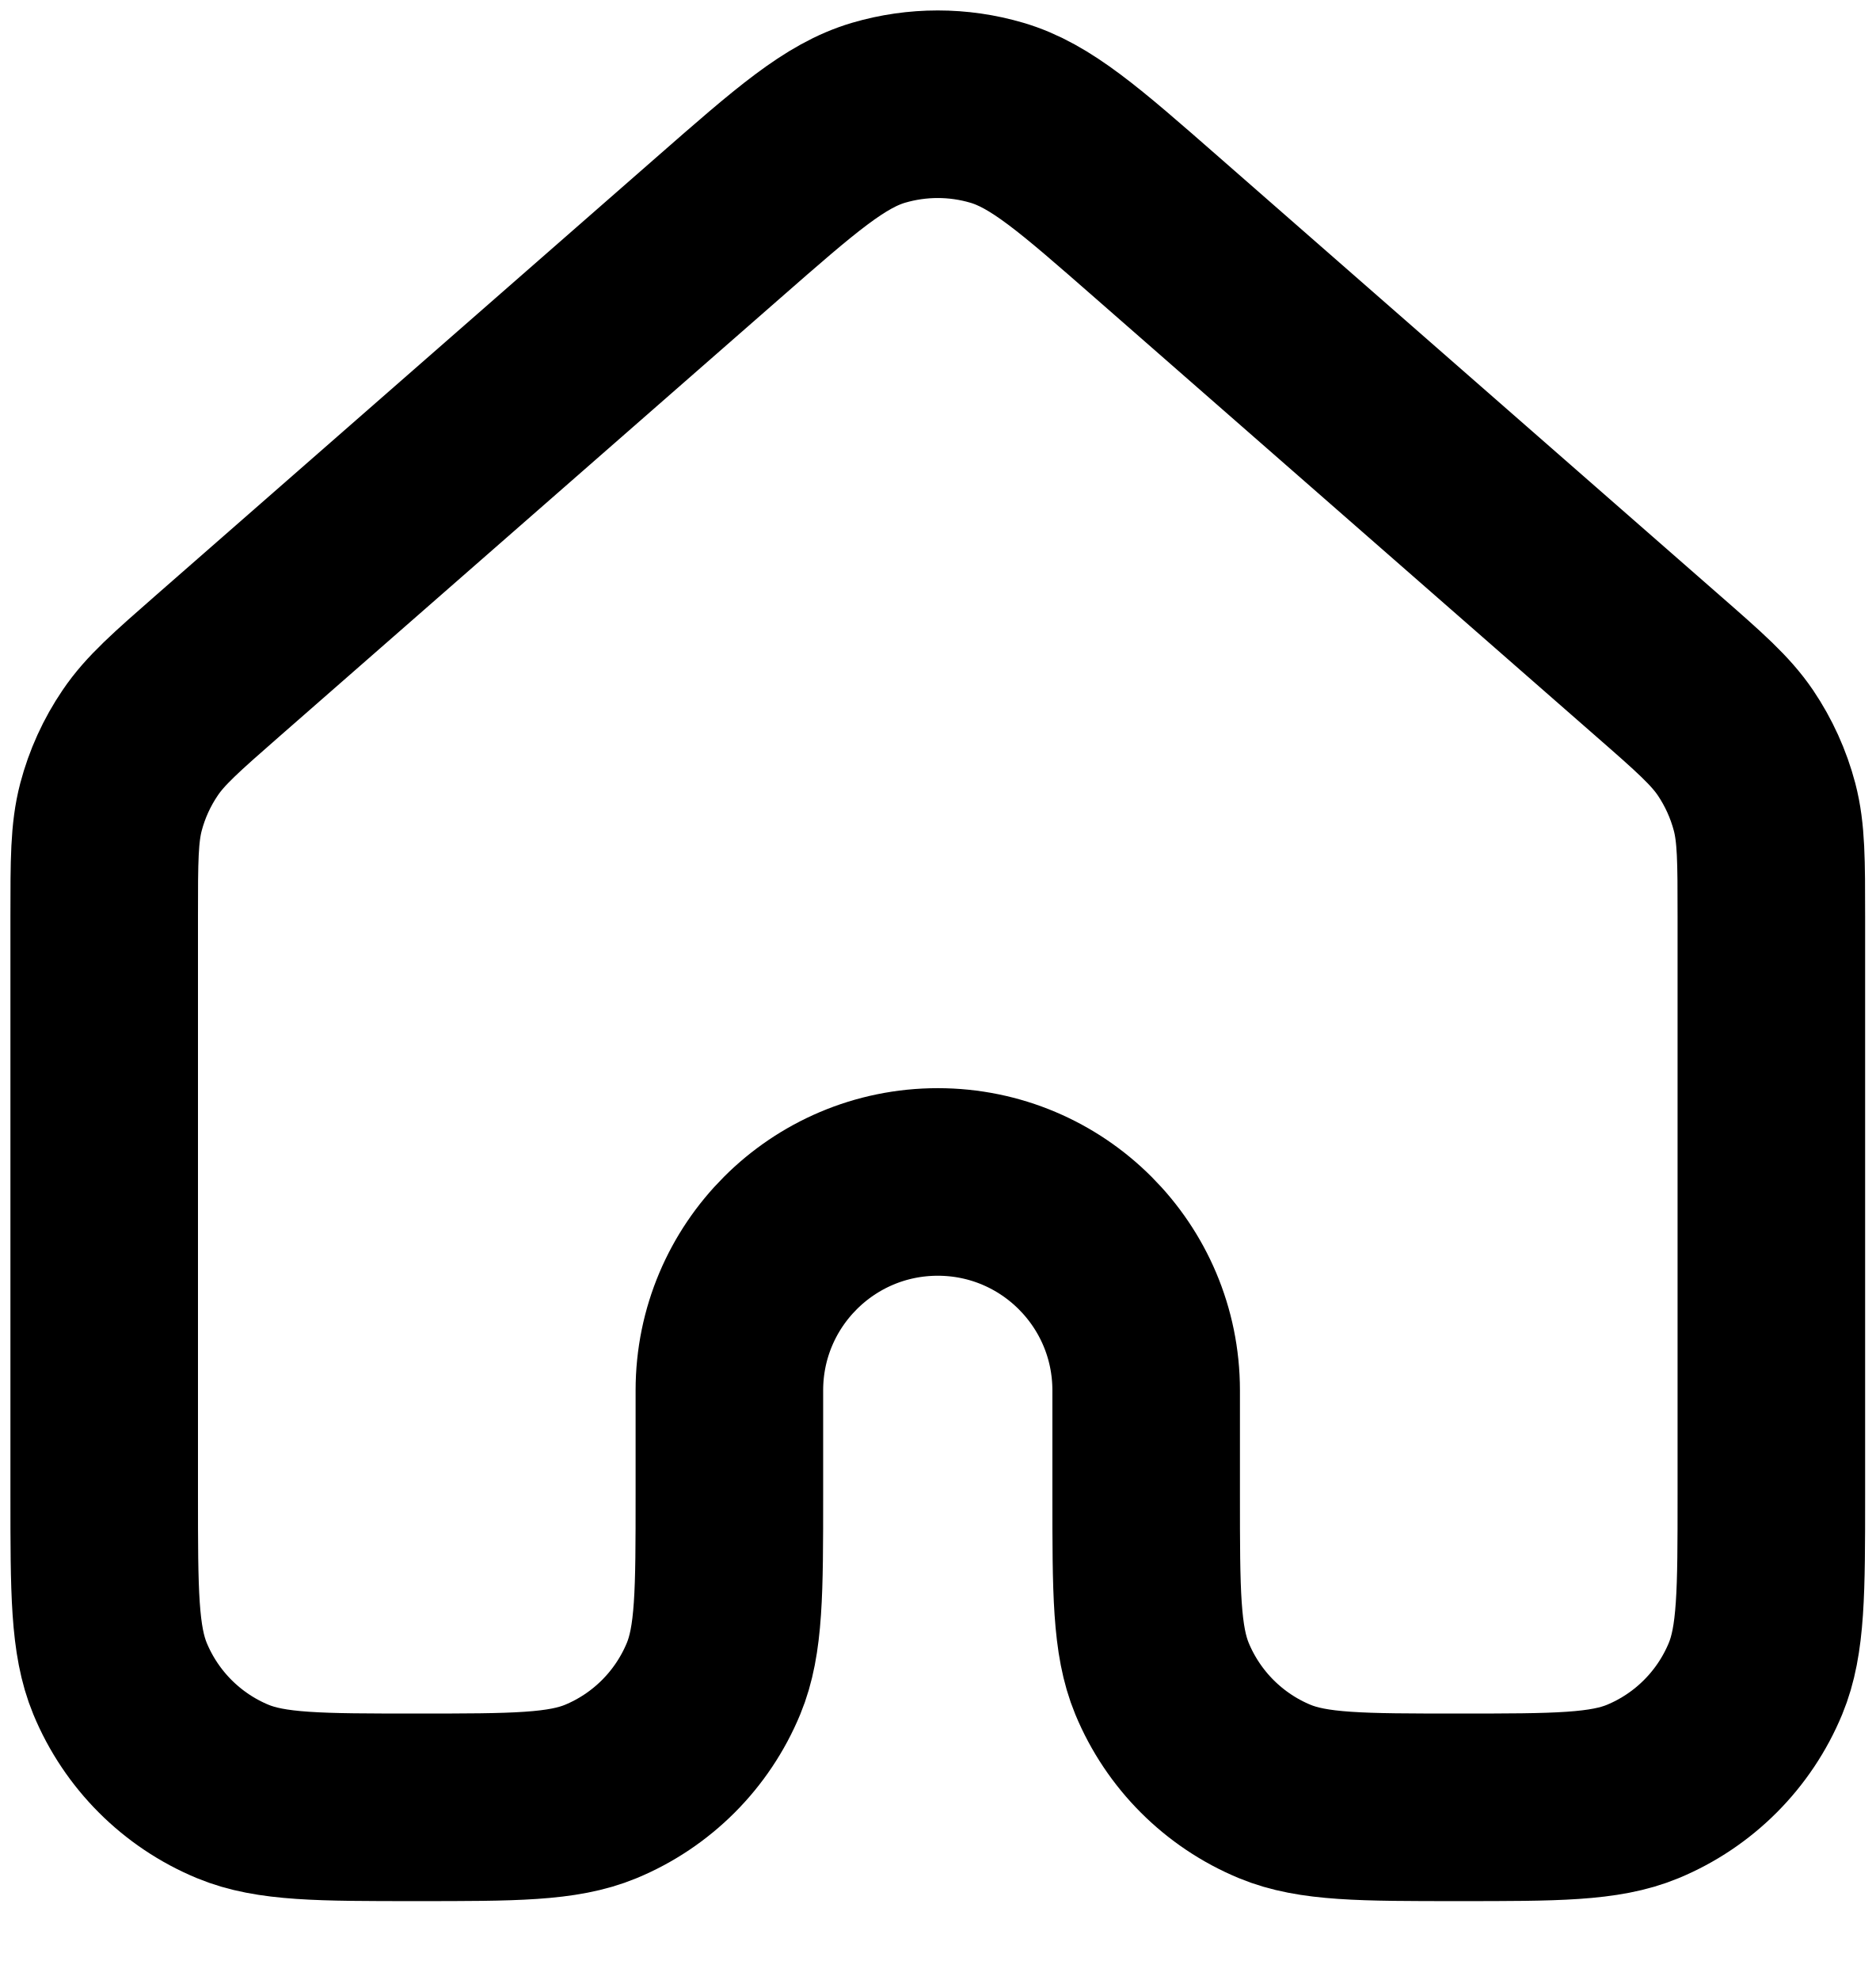
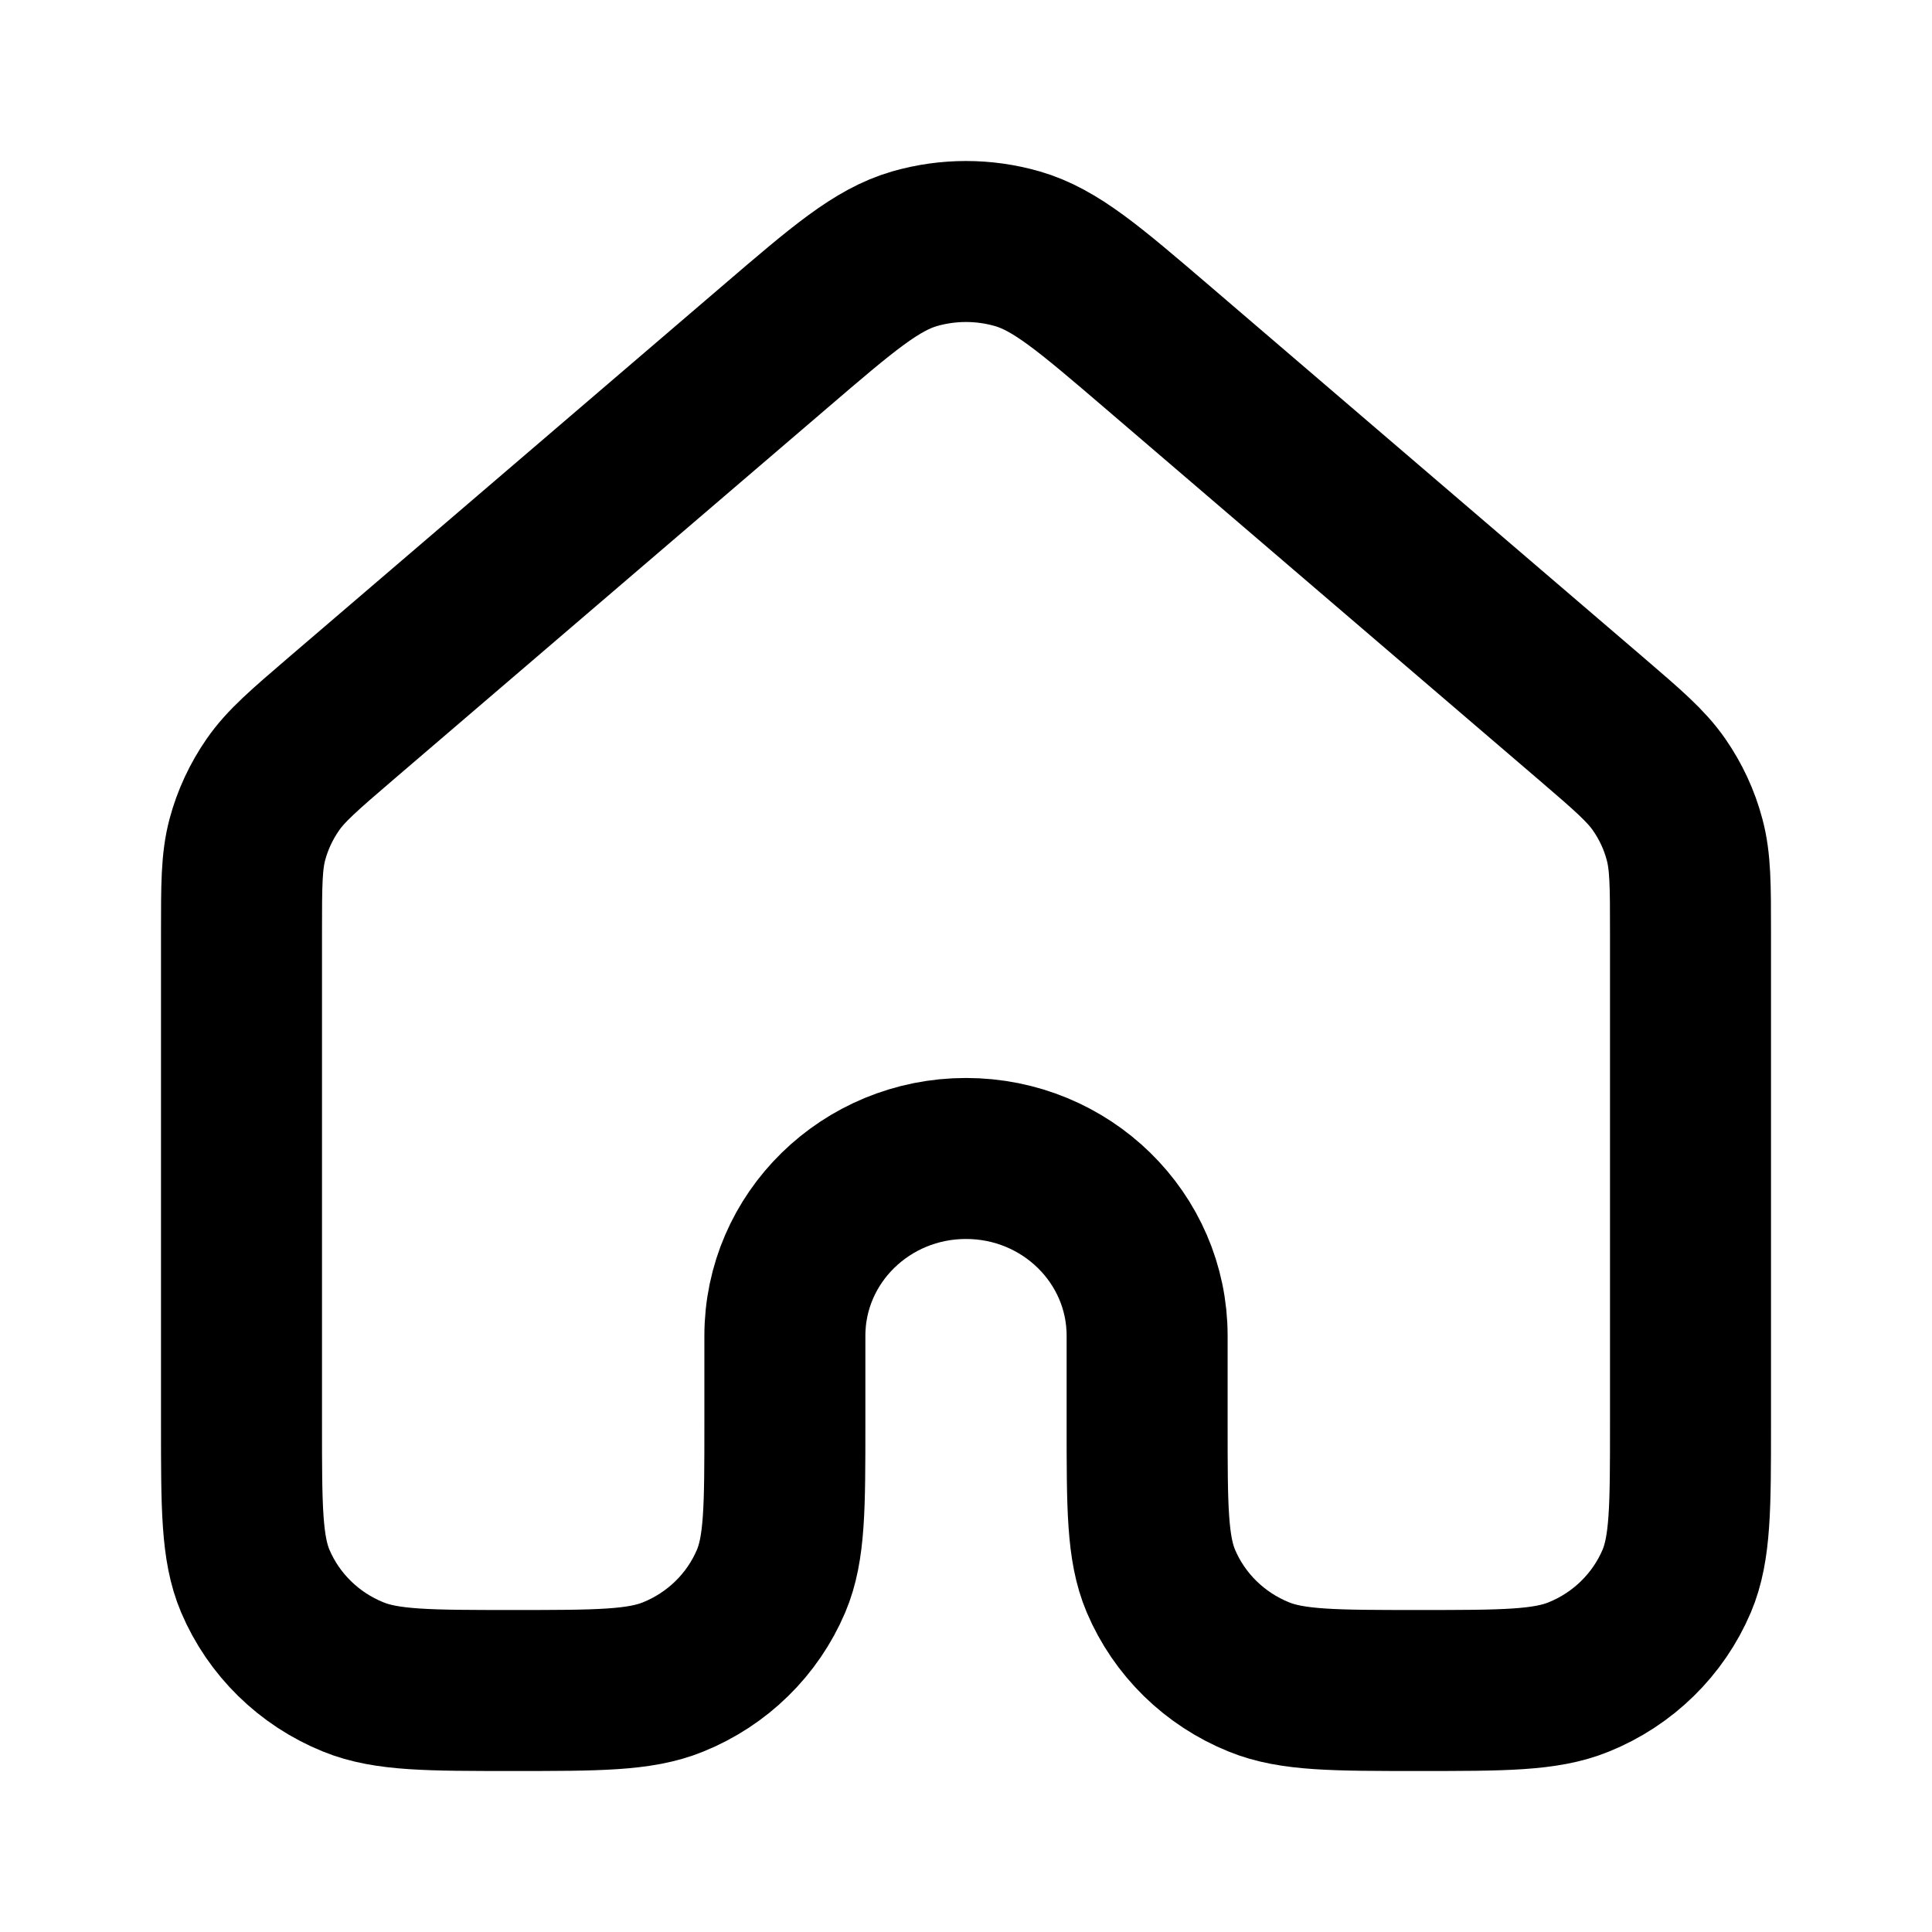
- <svg xmlns="http://www.w3.org/2000/svg" viewBox="0 0 18 19" fill="none" stroke="currentColor" stroke-width="1.8" stroke-linecap="round" stroke-linejoin="round">
-   <path d="M17 14.342V8.795C17 8.26 17 7.993 16.935 7.744C16.877 7.524 16.782 7.315 16.655 7.127C16.51 6.914 16.31 6.738 15.907 6.386L11.107 2.186C10.361 1.533 9.988 1.206 9.567 1.082C9.197 0.973 8.803 0.973 8.432 1.082C8.013 1.206 7.64 1.532 6.894 2.185L2.093 6.386C1.691 6.738 1.49 6.914 1.346 7.127C1.218 7.315 1.123 7.524 1.065 7.744C1 7.993 1 8.26 1 8.795V14.342C1 15.274 1 15.74 1.152 16.108C1.355 16.598 1.744 16.988 2.234 17.191C2.602 17.343 3.068 17.343 4 17.343C4.932 17.343 5.398 17.343 5.766 17.191C6.256 16.988 6.645 16.598 6.848 16.108C7 15.74 7 15.274 7 14.342V13.342C7 12.238 7.895 11.342 9 11.342C10.105 11.342 11 12.238 11 13.342V14.342C11 15.274 11 15.74 11.152 16.108C11.355 16.598 11.744 16.988 12.234 17.191C12.602 17.343 13.068 17.343 14 17.343C14.932 17.343 15.398 17.343 15.766 17.191C16.256 16.988 16.645 16.598 16.848 16.108C17 15.74 17 15.274 17 14.342Z" />
+ <svg xmlns="http://www.w3.org/2000/svg" width="24" height="24" viewBox="0 0 24 24" stroke="currentColor" stroke-width="2" stroke-linecap="round" stroke-linejoin="round" fill="none">
+   <path d="M21 17.695V11.585C21 10.996 21 10.702 20.926 10.428C20.862 10.185 20.755 9.956 20.611 9.748C20.449 9.514 20.223 9.32 19.771 8.932L14.371 4.306C13.531 3.587 13.111 3.227 12.638 3.09C12.222 2.97 11.778 2.97 11.361 3.09C10.889 3.227 10.47 3.586 9.631 4.305L4.229 8.932C3.777 9.32 3.551 9.514 3.389 9.748C3.245 9.956 3.138 10.185 3.073 10.428C3 10.702 3 10.996 3 11.585V17.695C3 18.722 3 19.235 3.171 19.64C3.4 20.179 3.837 20.609 4.389 20.832C4.802 21 5.326 21 6.375 21C7.423 21 7.948 21 8.361 20.832C8.913 20.609 9.35 20.18 9.579 19.64C9.75 19.235 9.75 18.722 9.75 17.695V16.594C9.75 15.377 10.757 14.391 12 14.391C13.243 14.391 14.25 15.377 14.25 16.594V17.695C14.25 18.722 14.25 19.235 14.421 19.64C14.65 20.18 15.087 20.609 15.639 20.832C16.052 21 16.576 21 17.625 21C18.673 21 19.198 21 19.611 20.832C20.163 20.609 20.6 20.179 20.829 19.64C21 19.235 21 18.722 21 17.695Z" />
</svg>
